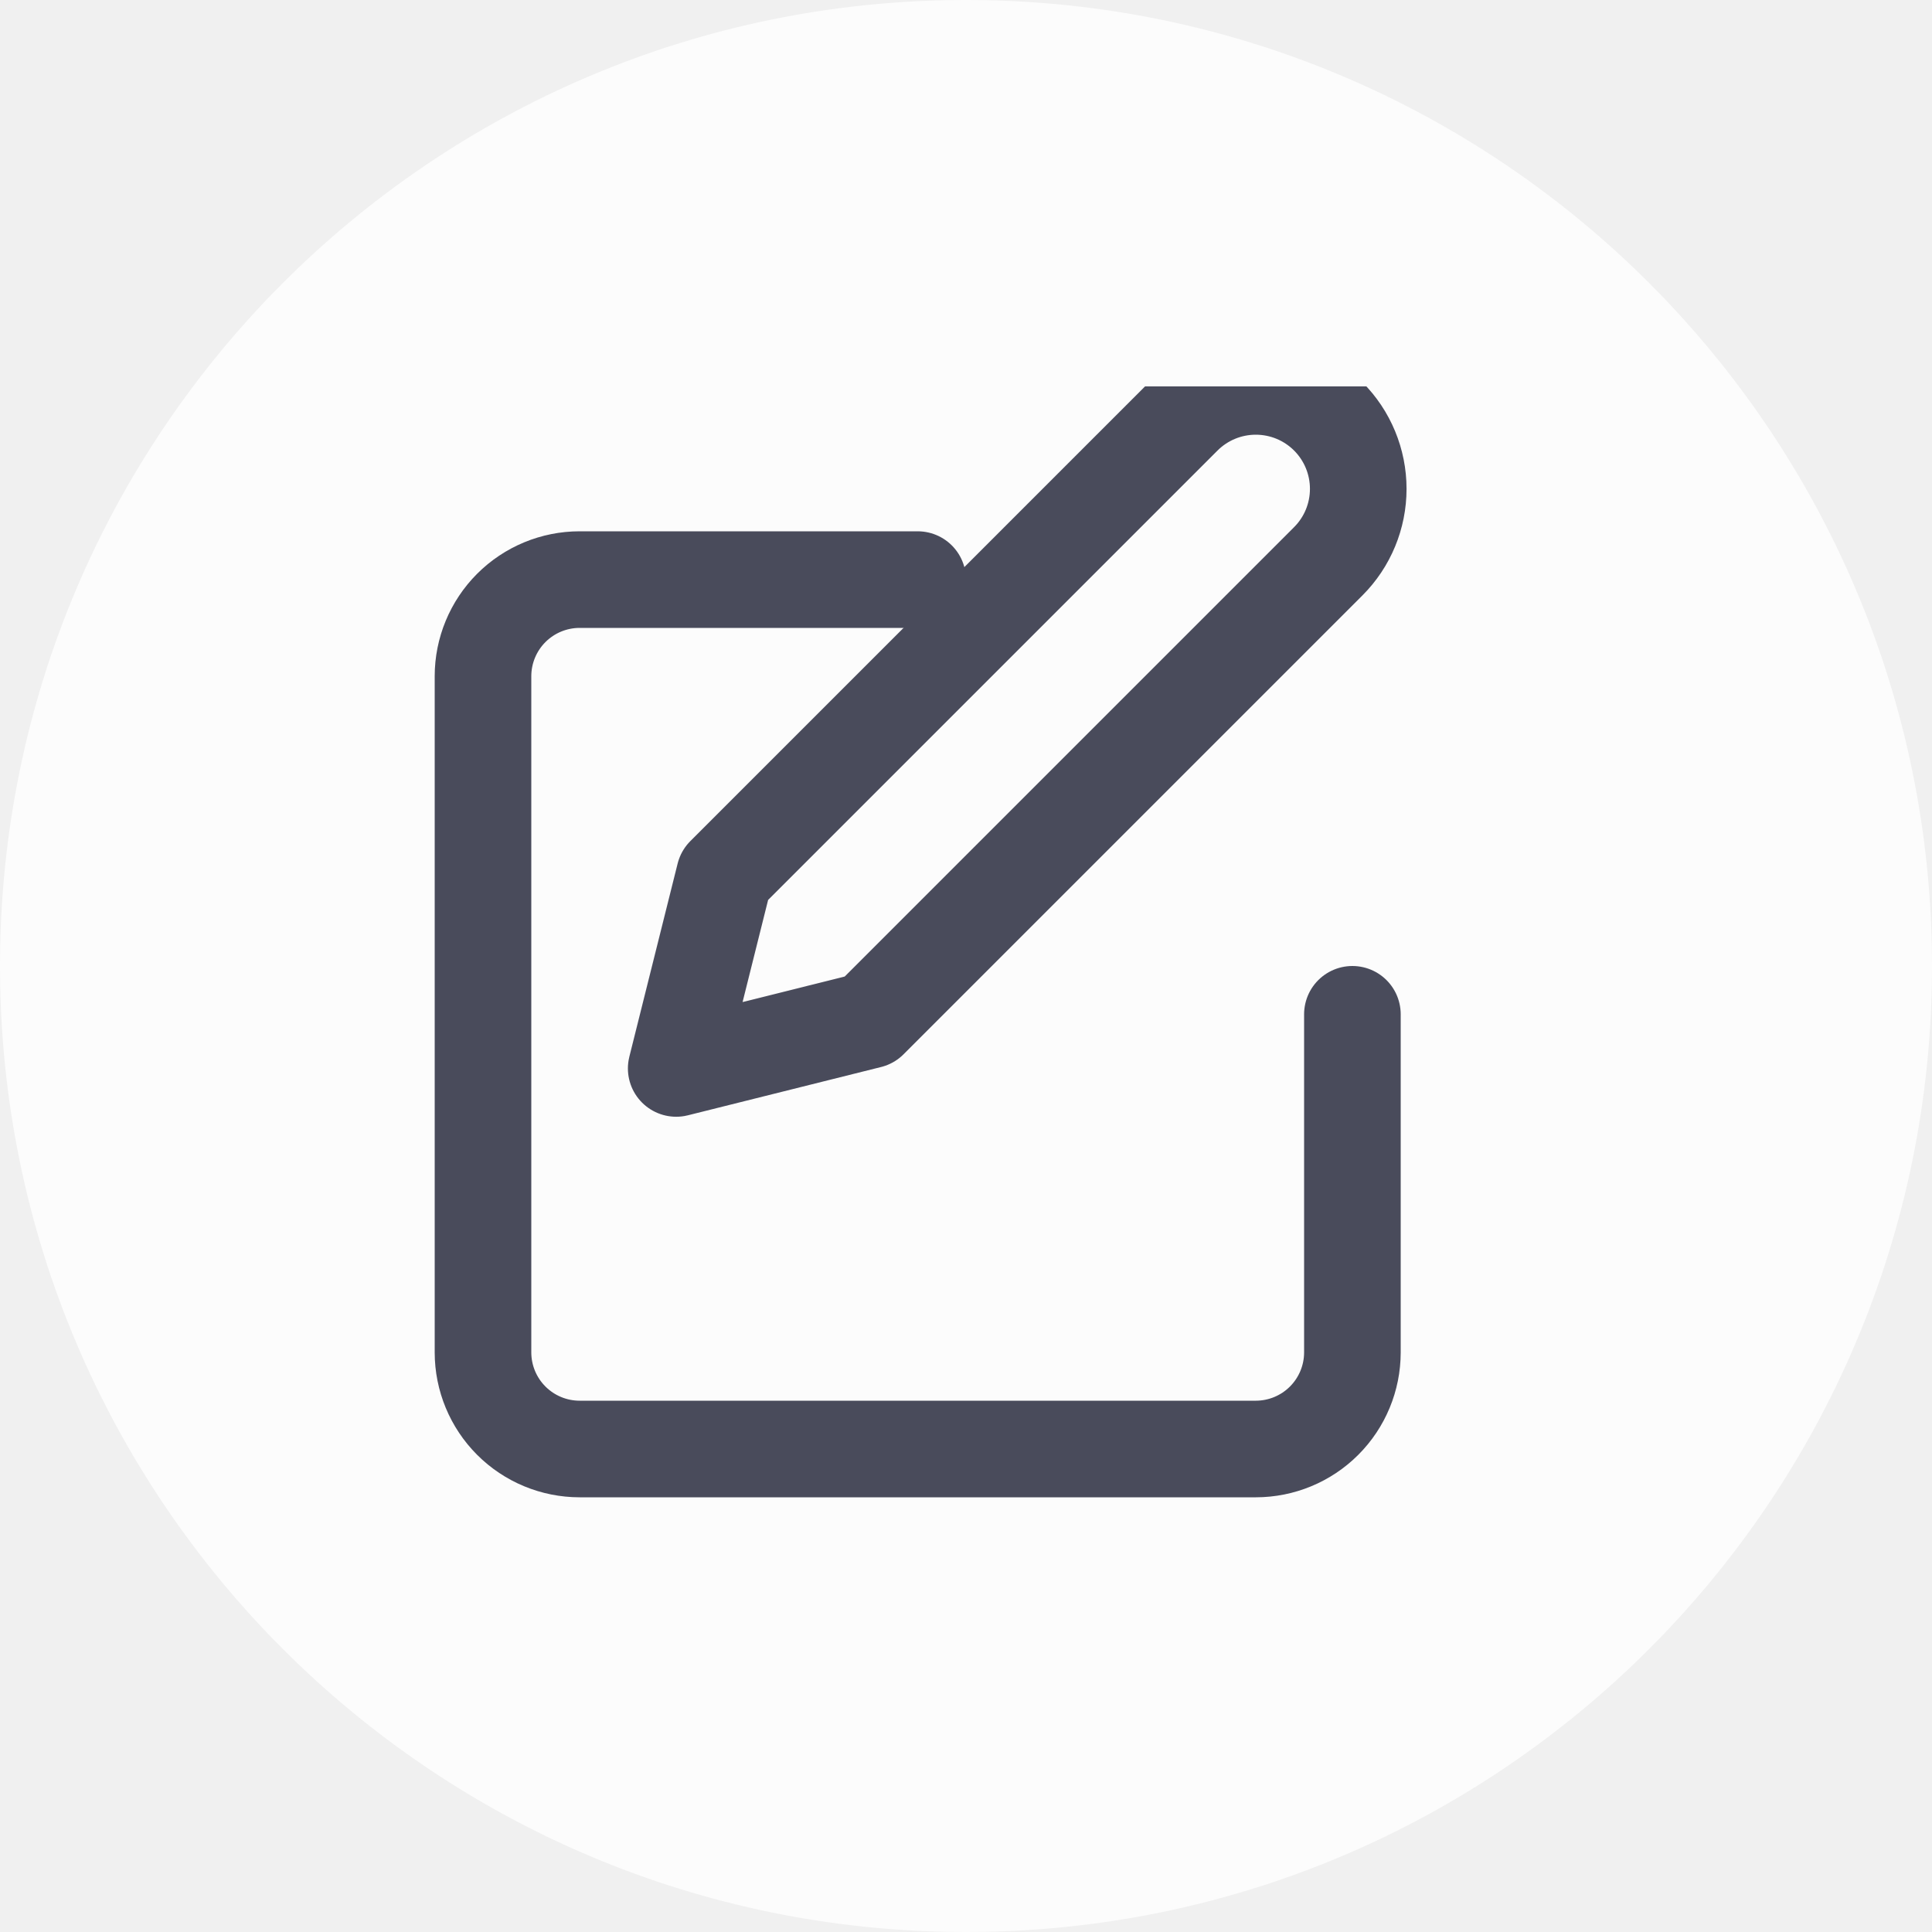
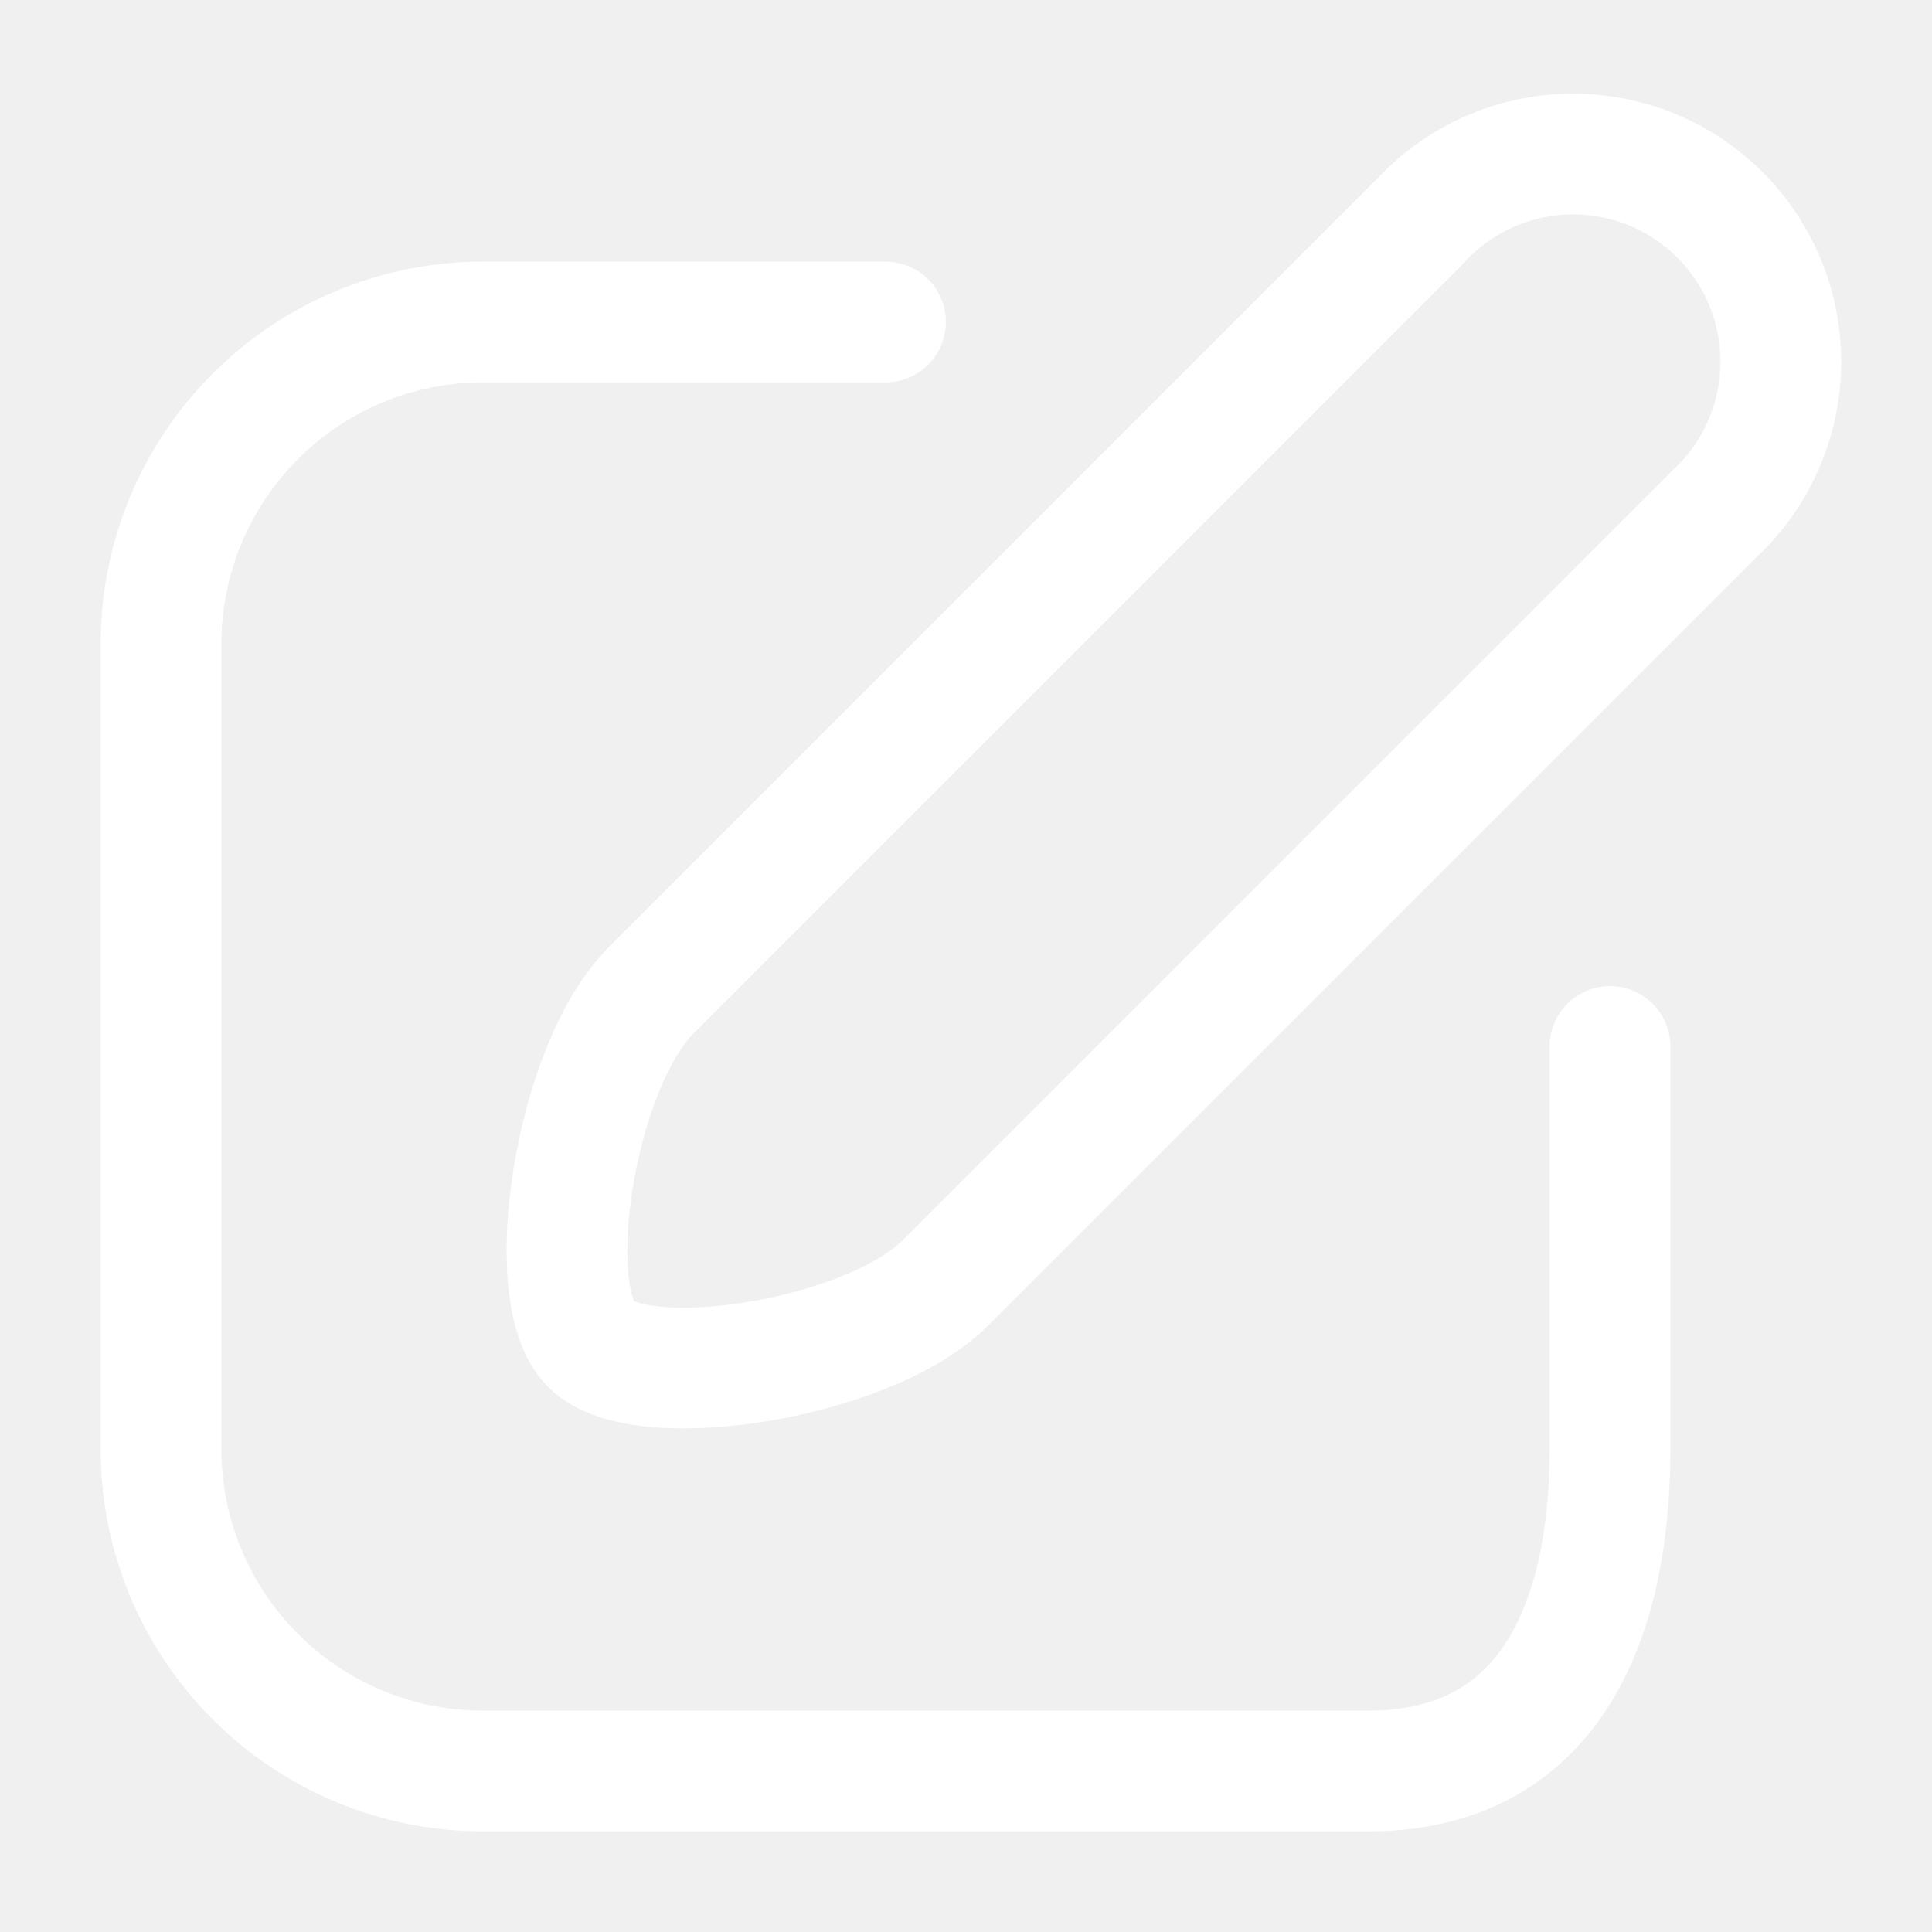
- <svg xmlns="http://www.w3.org/2000/svg" width="40" height="40" viewBox="0 0 40 40" fill="none">
-   <rect width="40" height="40" rx="20" fill="#FCFCFC" />
-   <g clip-path="url(#clip0_7826_14321)">
-     <path d="M19 12H12C11.47 12 10.961 12.211 10.586 12.586C10.211 12.961 10 13.47 10 14V28C10 28.53 10.211 29.039 10.586 29.414C10.961 29.789 11.47 30 12 30H26C26.53 30 27.039 29.789 27.414 29.414C27.789 29.039 28 28.53 28 28V21" stroke="#494B5B" stroke-width="2" stroke-linecap="round" stroke-linejoin="round" />
-     <path d="M24.5 8.621C24.898 8.223 25.437 8 26 8C26.563 8 27.102 8.223 27.5 8.621C27.898 9.019 28.121 9.559 28.121 10.121C28.121 10.684 27.898 11.223 27.5 11.621L18 21.121L14 22.121L15 18.121L24.5 8.621Z" stroke="#494B5B" stroke-width="2" stroke-linecap="round" stroke-linejoin="round" />
-   </g>
-   <defs>
-     <clipPath id="clip0_7826_14321">
-       <rect width="24" height="24" fill="white" transform="translate(8 8)" />
-     </clipPath>
-   </defs>
+ <svg xmlns="http://www.w3.org/2000/svg" width="800px" height="800px" viewBox="0 0 24 24" fill="none">
+   <path d="M21.28 6.4L11.74 15.94C10.79 16.89 7.97 17.33 7.34 16.7C6.71 16.07 7.14 13.25 8.09 12.3L17.64 2.75C17.875 2.493 18.16 2.287 18.478 2.143C18.796 1.999 19.139 1.921 19.488 1.914C19.836 1.907 20.182 1.97 20.506 2.1C20.829 2.23 21.122 2.425 21.369 2.672C21.615 2.918 21.808 3.212 21.938 3.536C22.067 3.86 22.129 4.206 22.121 4.555C22.113 4.903 22.034 5.246 21.889 5.564C21.745 5.881 21.538 6.165 21.28 6.4V6.4Z" stroke="#ffffff" stroke-width="1.5" stroke-linecap="round" stroke-linejoin="round" />
+   <path d="M11 4H6C4.939 4 3.922 4.421 3.172 5.172C2.421 5.922 2 6.939 2 8V18C2 19.061 2.421 20.078 3.172 20.828C3.922 21.579 4.939 22 6 22H17C19.21 22 20 20.2 20 18V13" stroke="#ffffff" stroke-width="1.5" stroke-linecap="round" stroke-linejoin="round" />
</svg>
